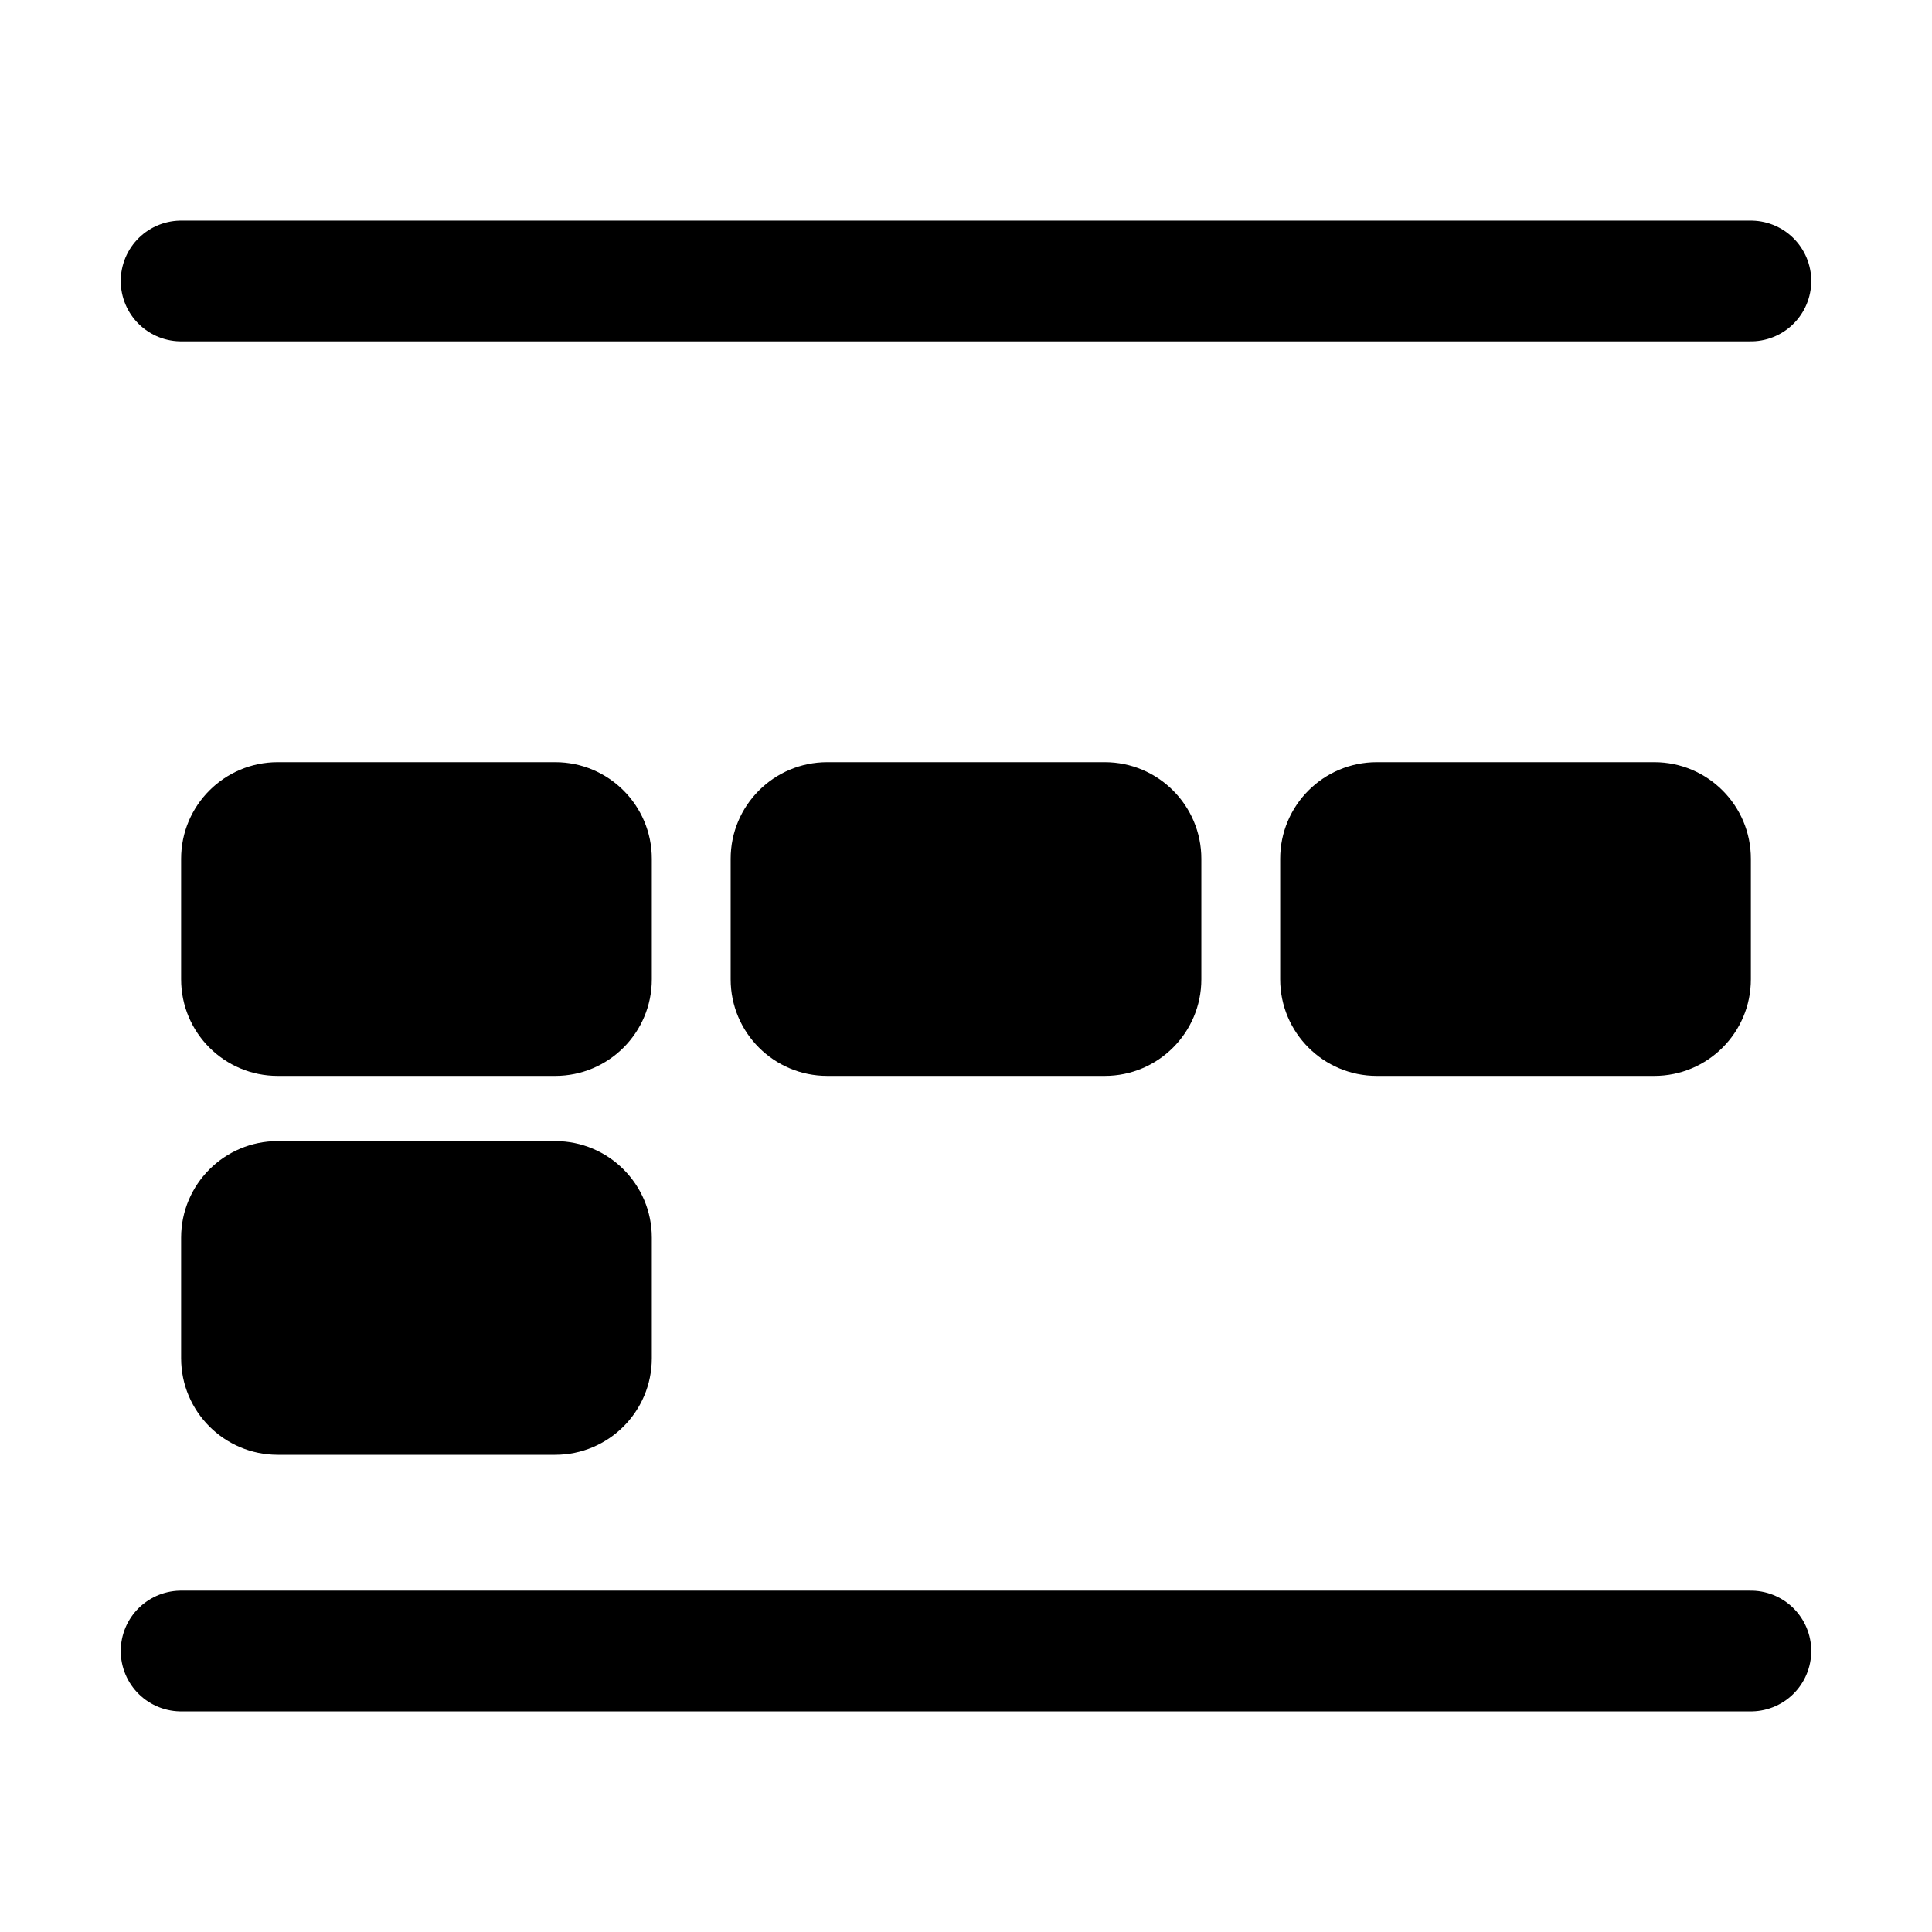
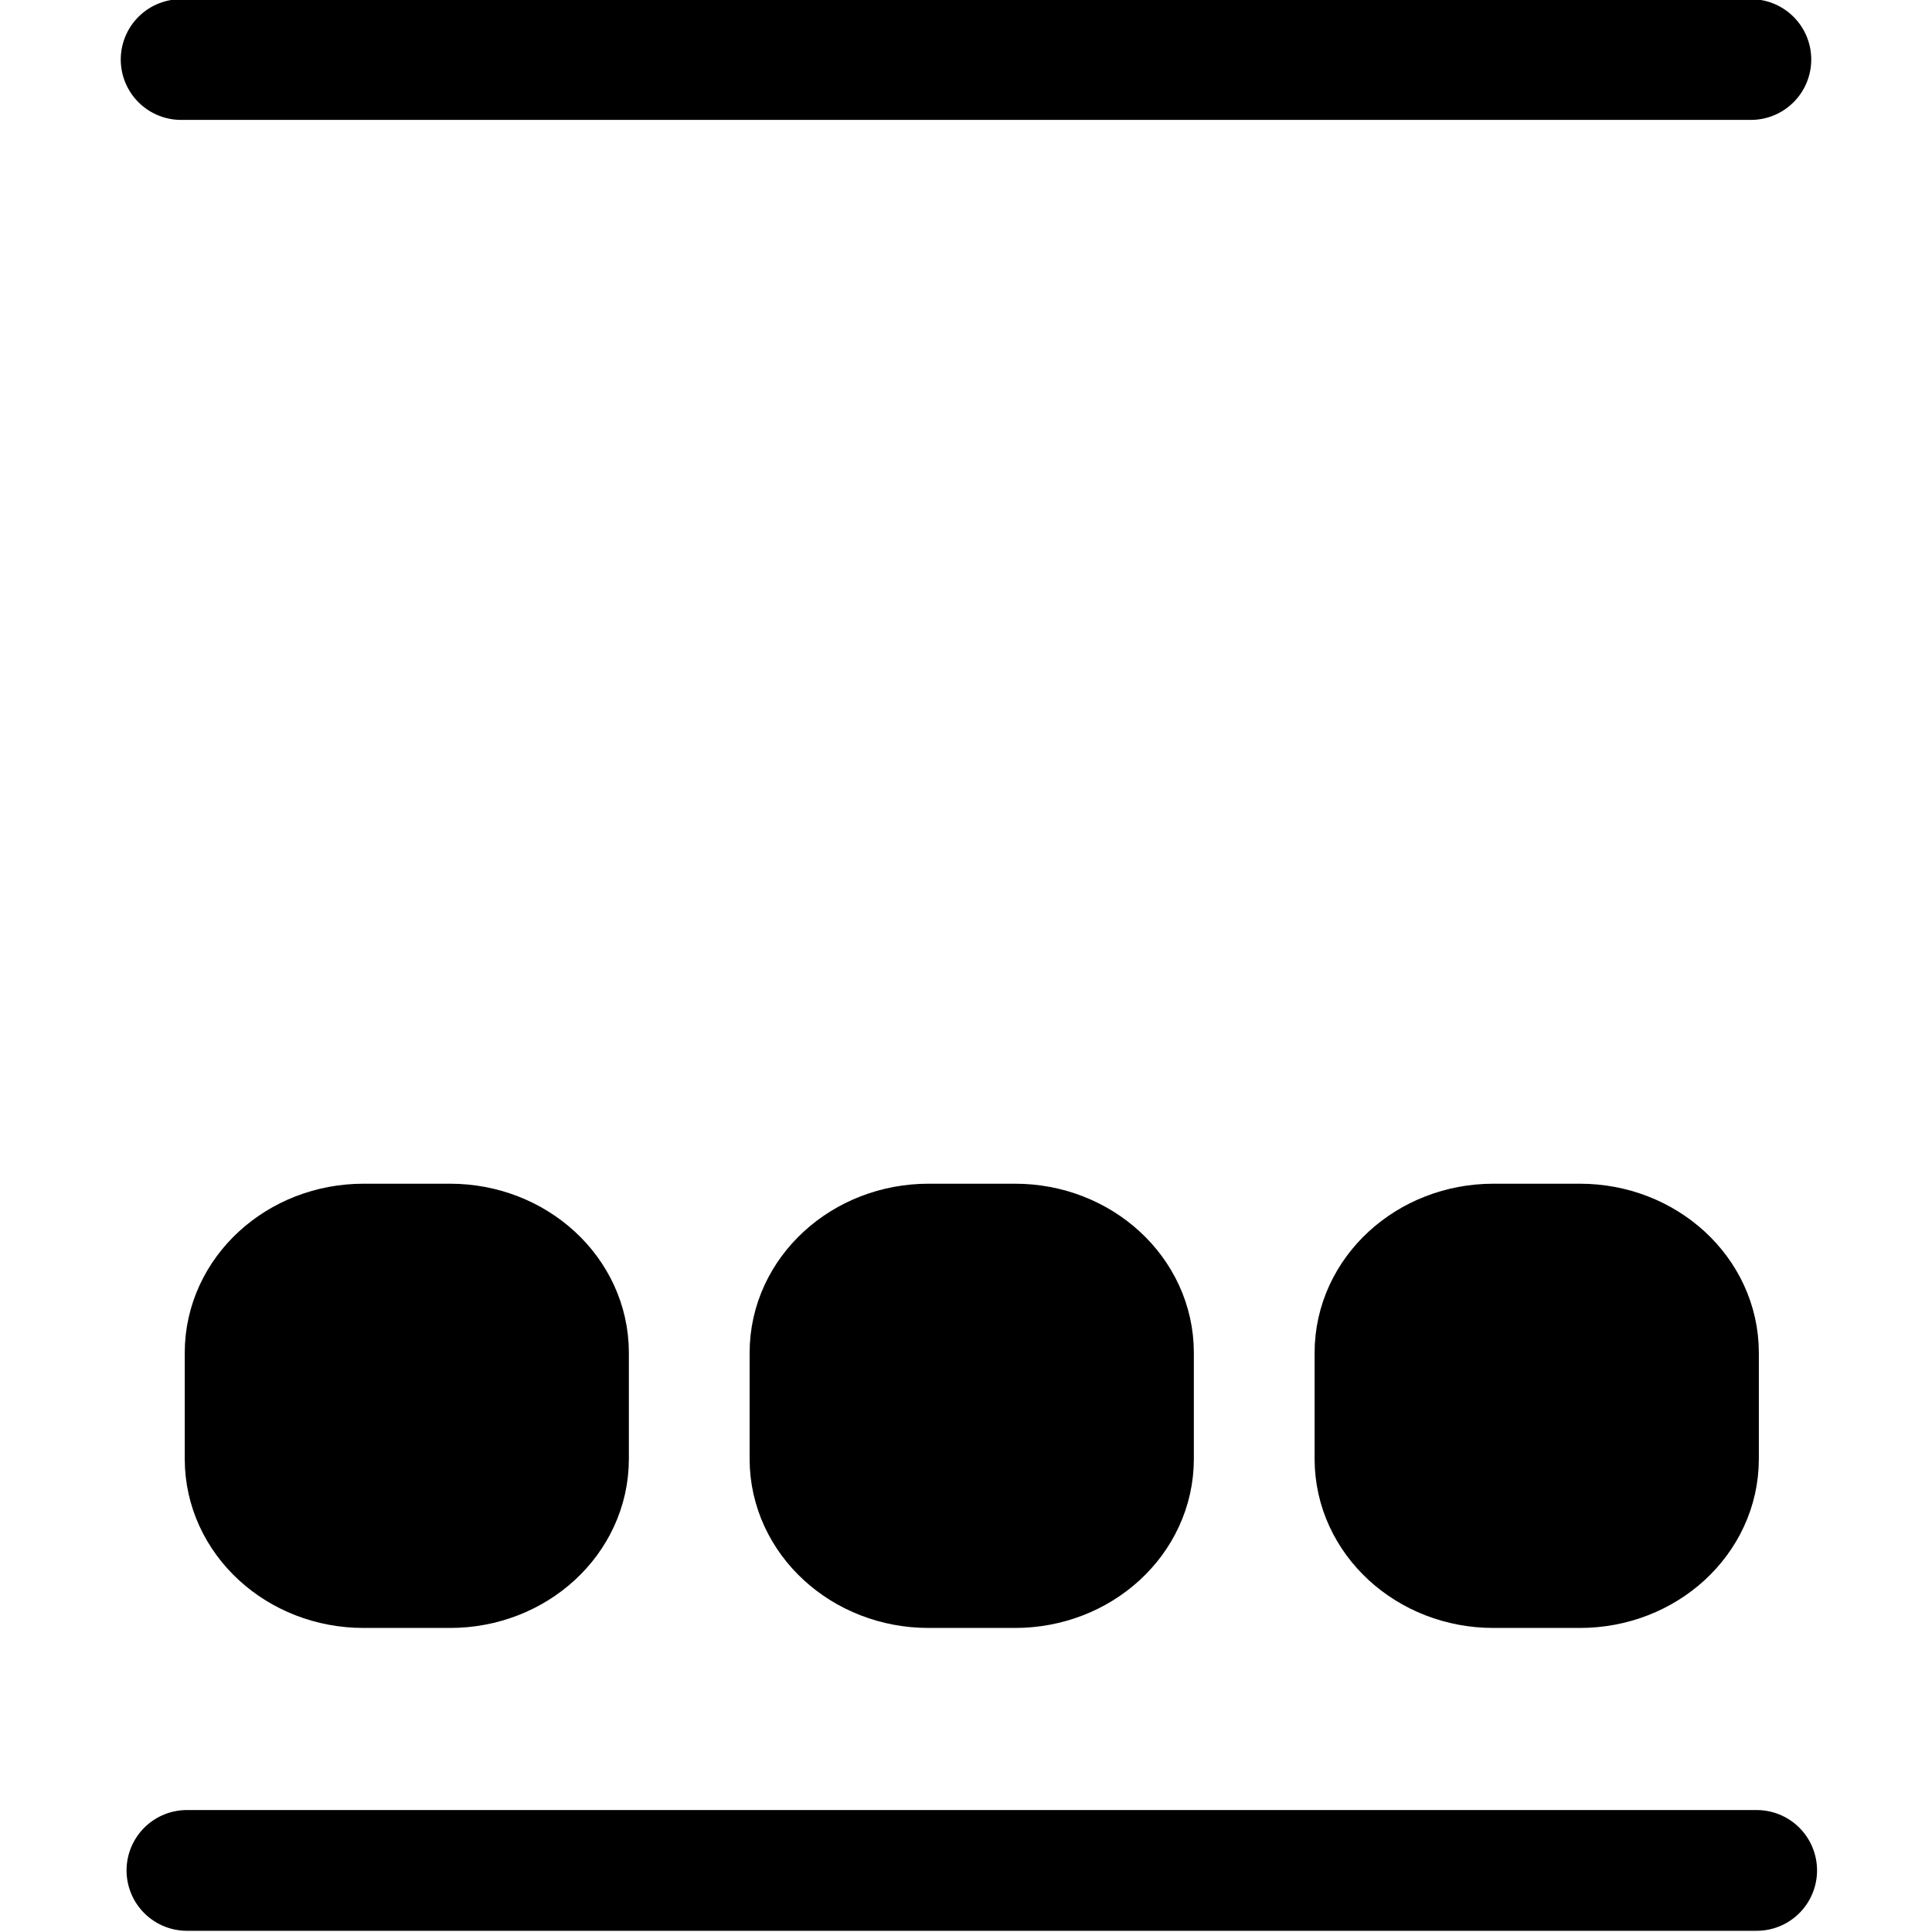
<svg xmlns="http://www.w3.org/2000/svg" width="16" height="16" viewBox="0 0 16 16" fill="none">
-   <rect x="1.5" y="6.312" width="3.898" height="2.598" rx="0.8" fill="currentColor" />
-   <rect x="1.5" y="9.45" width="3.898" height="2.598" rx="0.8" fill="currentColor" />
-   <rect x="6.051" y="6.312" width="3.898" height="2.598" rx="0.8" fill="currentColor" />
-   <rect x="10.602" y="6.312" width="3.898" height="2.598" rx="0.8" fill="currentColor" />
-   <path d="M1.5 2.327L8 2.327L14.5 2.327" stroke="currentColor" stroke-linecap="round" stroke-linejoin="round" />
-   <path d="M1.5 13.673L8 13.673L14.5 13.673" stroke="currentColor" stroke-linecap="round" stroke-linejoin="round" />
+   <path d="M12.368 12.982L13.084 12.982C13.626 12.982 14.066 12.579 14.066 12.082L14.066 11.203C14.066 10.706 13.626 10.303 13.084 10.303L12.368 10.303C11.826 10.303 11.387 10.706 11.387 11.203L11.387 12.082C11.387 12.579 11.826 12.982 12.368 12.982Z" fill="currentColor" stroke="currentColor" stroke-linecap="round" stroke-linejoin="round" />
+   <path d="M7.69 12.982L8.406 12.982C8.948 12.982 9.387 12.579 9.387 12.082L9.387 11.203C9.387 10.706 8.948 10.303 8.406 10.303L7.69 10.303C7.148 10.303 6.708 10.706 6.708 11.203L6.708 12.082C6.708 12.579 7.148 12.982 7.69 12.982Z" fill="currentColor" stroke="currentColor" stroke-linecap="round" stroke-linejoin="round" />
+   <path d="M3.011 12.982L3.727 12.982C4.269 12.982 4.708 12.579 4.708 12.082L4.708 11.203C4.708 10.706 4.269 10.303 3.727 10.303L3.011 10.303C2.469 10.303 2.03 10.706 2.03 11.203L2.03 12.082C2.03 12.579 2.469 12.982 3.011 12.982Z" fill="currentColor" stroke="currentColor" stroke-linecap="round" stroke-linejoin="round" />
+   <path d="M14.548 15.49L8.048 15.49L1.548 15.49" stroke="currentColor" stroke-linecap="round" stroke-linejoin="round" />
+   <path d="M14.5 0.493L8 0.493L1.5 0.493" stroke="currentColor" stroke-linecap="round" stroke-linejoin="round" />
</svg>
